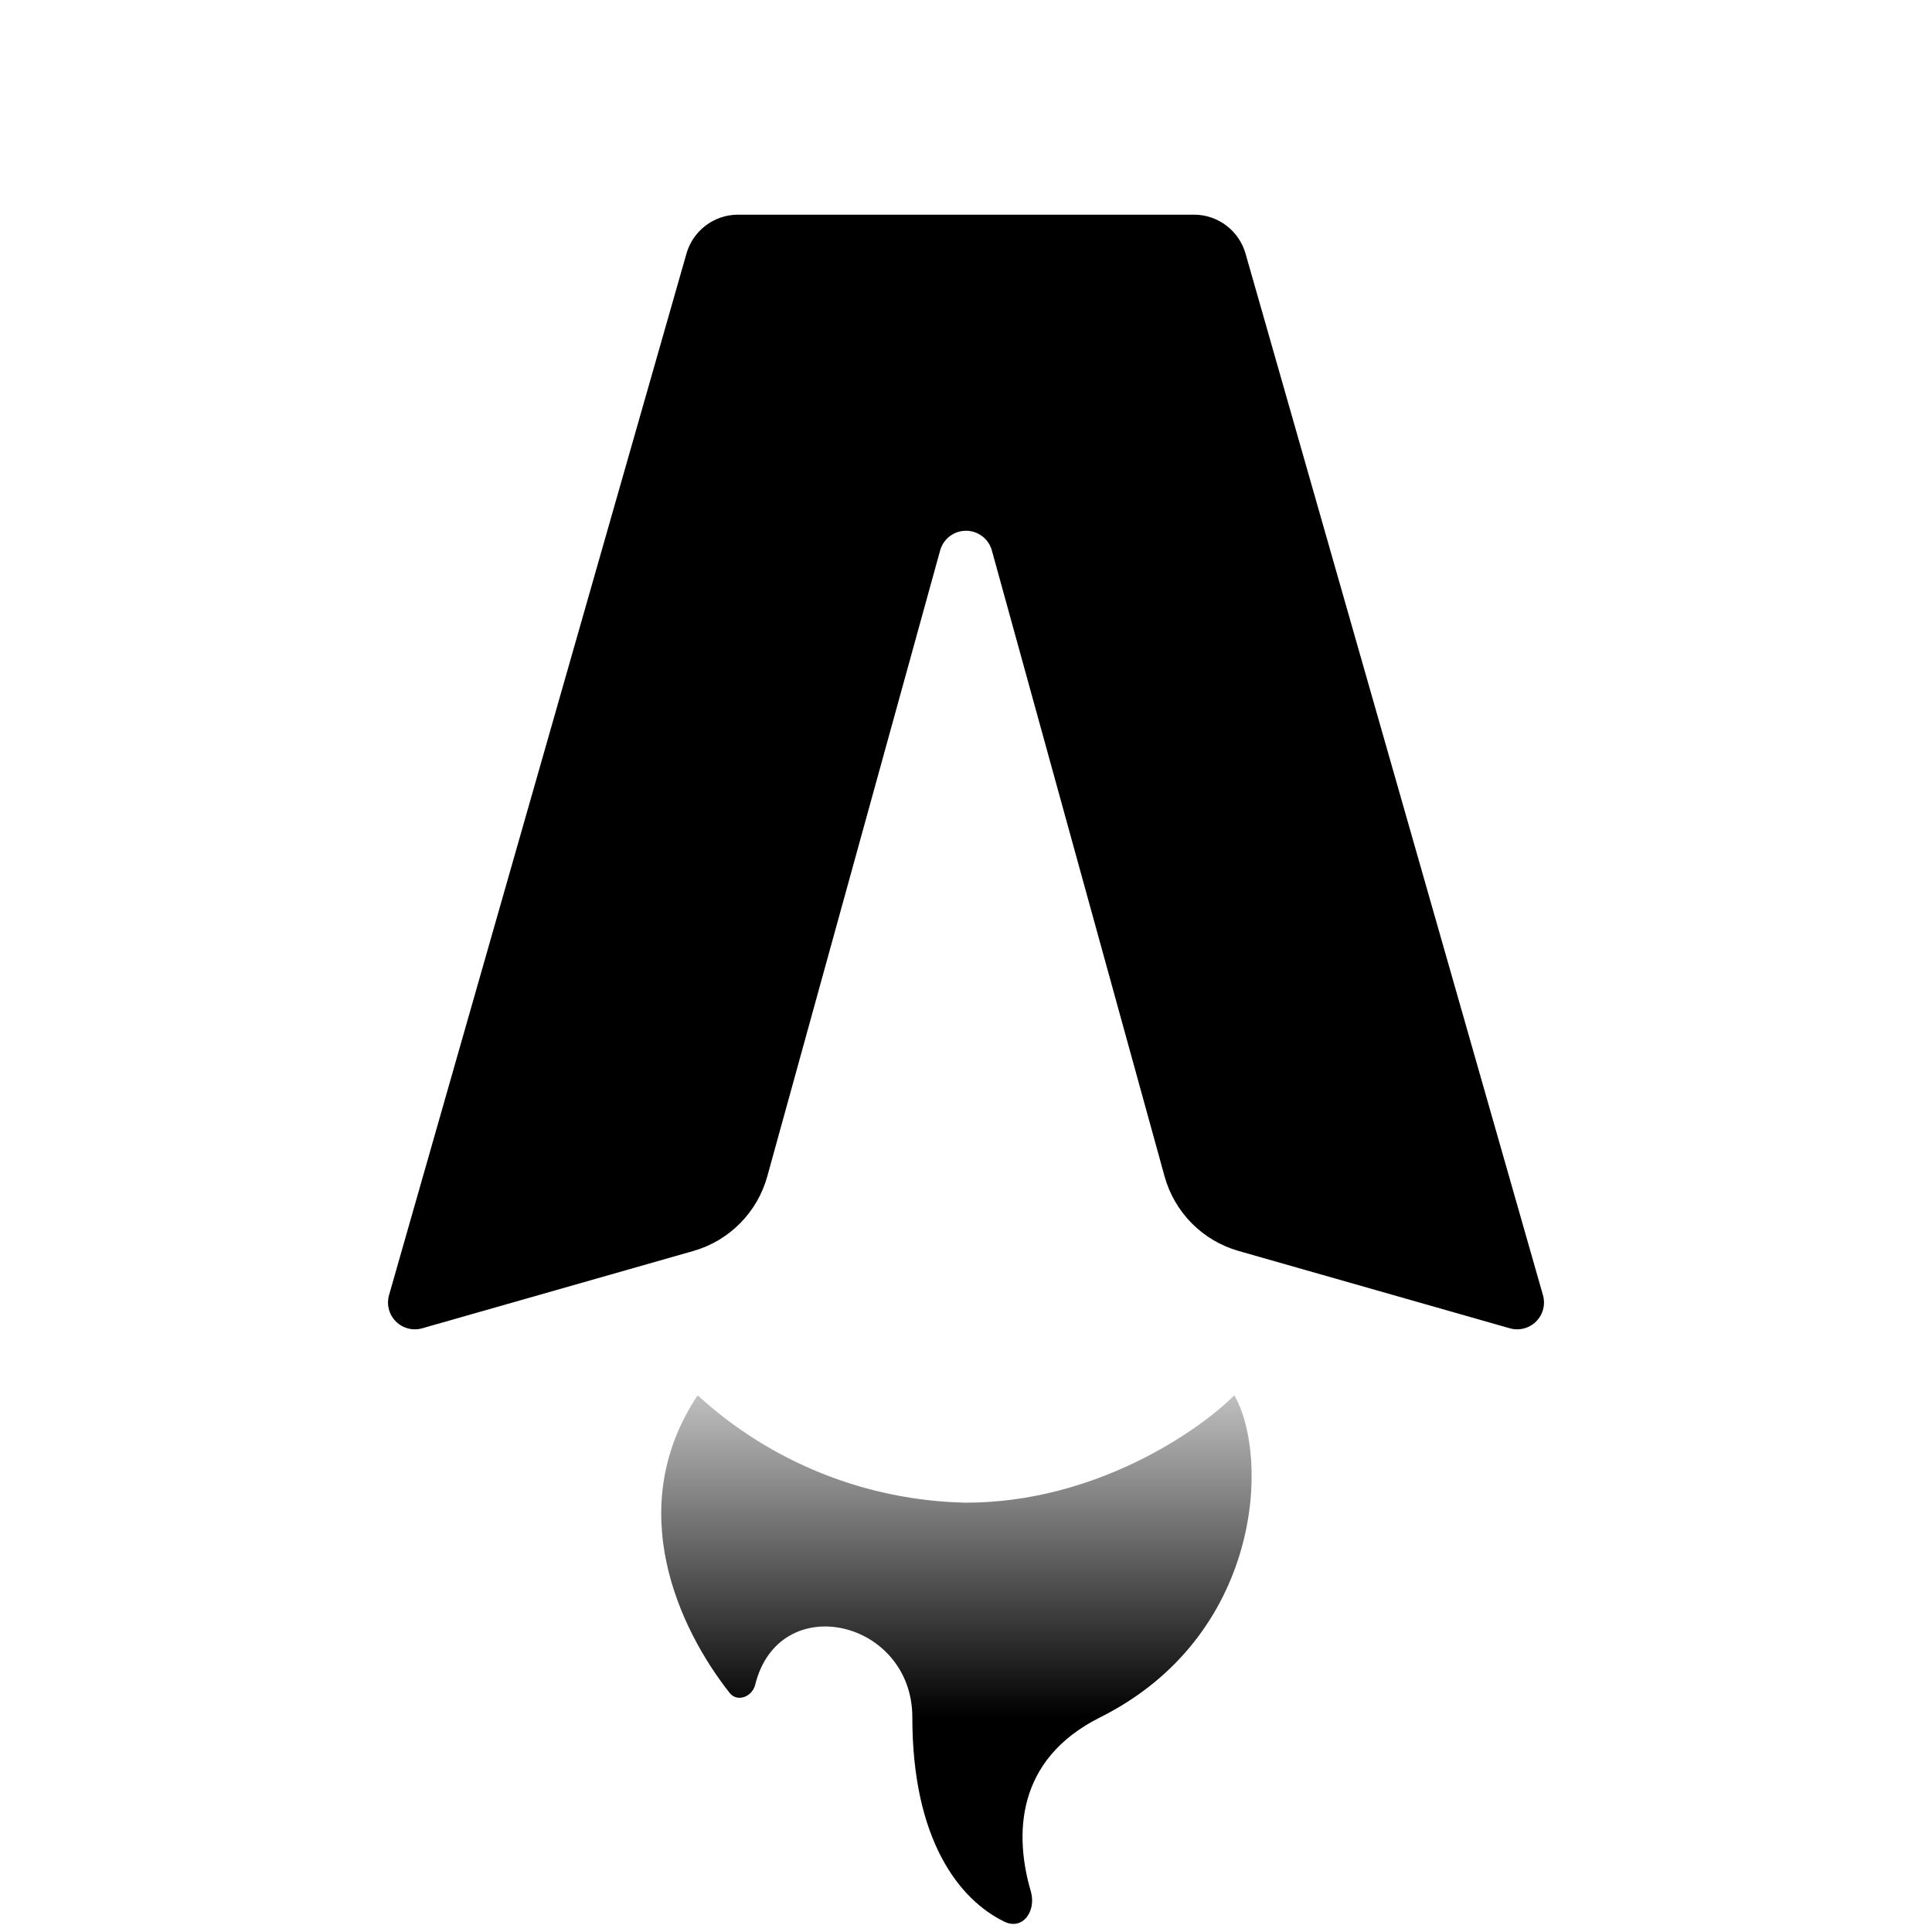
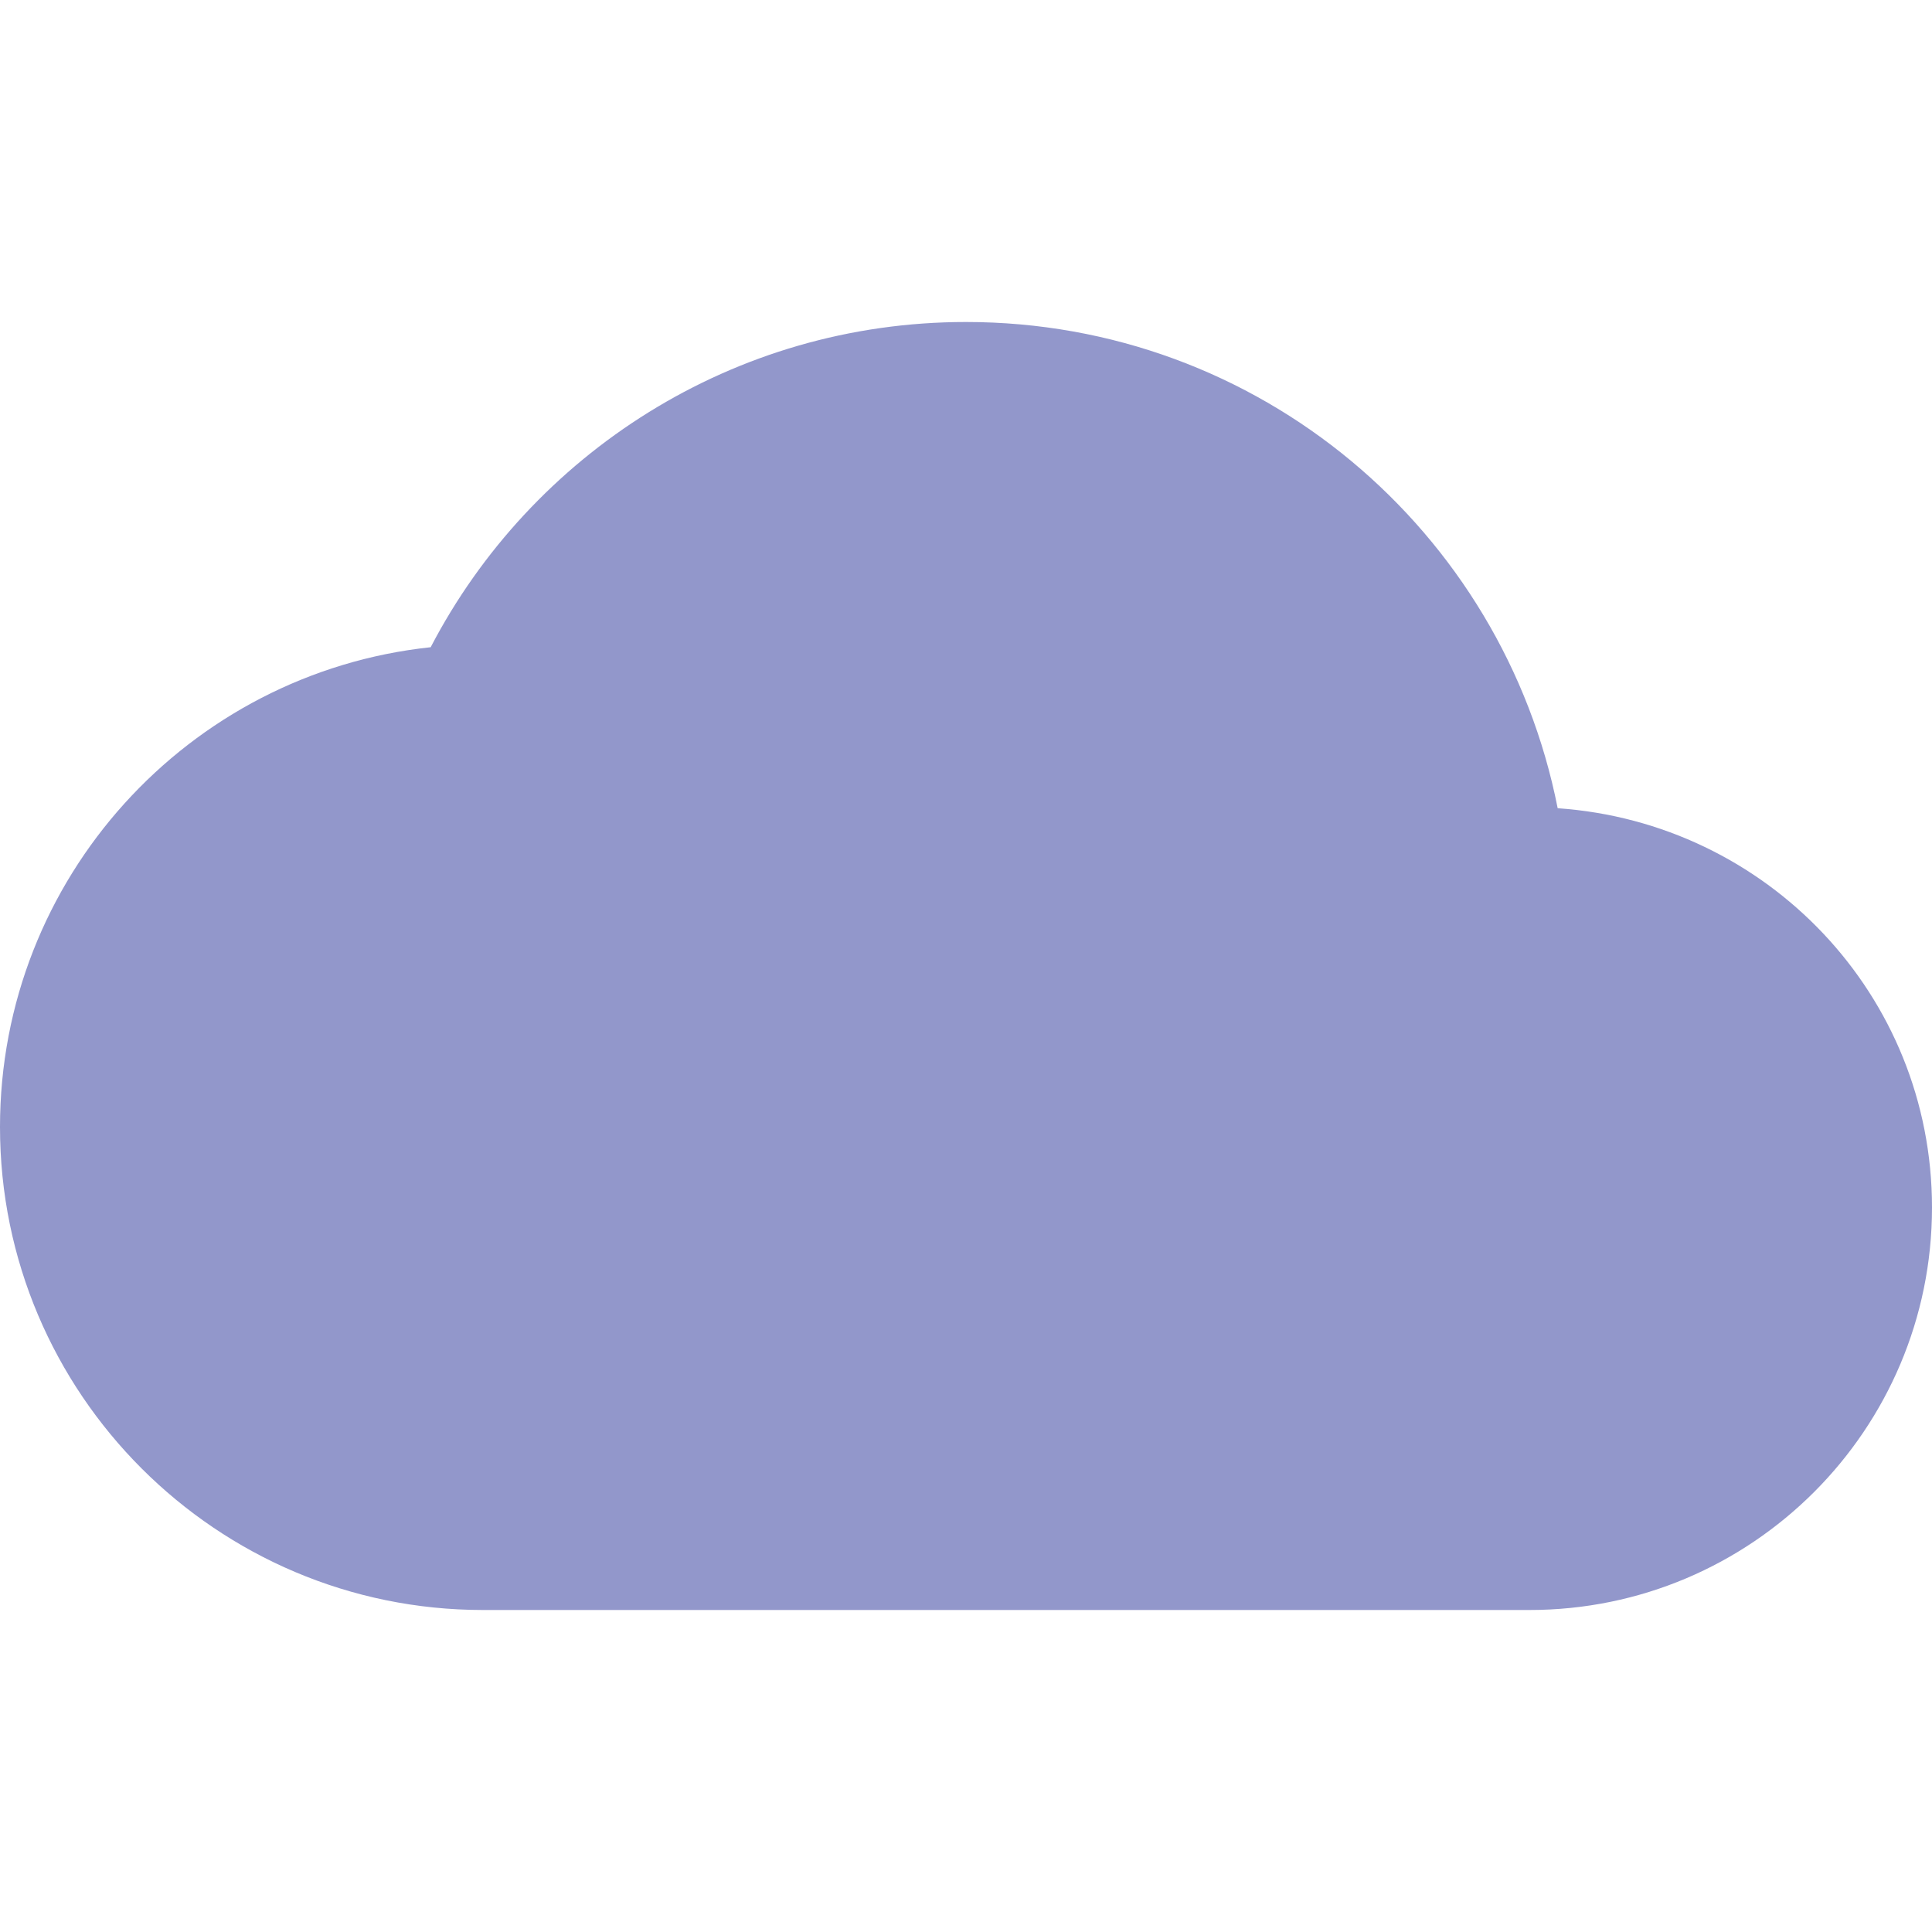
- <svg xmlns="http://www.w3.org/2000/svg" fill="none" viewBox="0 0 36 36">
-   <path fill="#000" d="M22.25 4h-8.5a1 1 0 0 0-.96.73l-5.54 19.4a.5.5 0 0 0 .62.62l5.05-1.44a2 2 0 0 0 1.38-1.4l3.22-11.66a.5.5 0 0 1 .96 0l3.22 11.67a2 2 0 0 0 1.38 1.39l5.05 1.44a.5.5 0 0 0 .62-.62l-5.54-19.4a1 1 0 0 0-.96-.73Z" />
-   <path fill="url(#gradient)" d="M18 28a7.63 7.63 0 0 1-5-2c-1.4 2.1-.35 4.35.6 5.55.14.17.41.07.47-.15.44-1.8 2.93-1.22 2.93.6 0 2.28.87 3.4 1.72 3.81.34.16.59-.2.49-.56-.31-1.05-.29-2.46 1.29-3.25 3-1.5 3.17-4.83 2.5-6-.67.67-2.6 2-5 2Z" />
-   <defs>
-     <linearGradient id="gradient" x1="16" x2="16" y1="32" y2="24" gradientUnits="userSpaceOnUse">
-       <stop stop-color="#000" />
-       <stop offset="1" stop-color="#000" stop-opacity="0" />
-     </linearGradient>
-   </defs>
-   <style>
-     @media (prefers-color-scheme:dark){:root{filter:invert(100%)}}
-   </style>
+ <svg xmlns="http://www.w3.org/2000/svg" height="24px" viewBox="0 0 24 24" width="24px" fill="#9297CB">
+   <path d="M0 0h24v24H0z" fill="none" />
+   <path d="M19.35 10.04C18.67 6.59 15.64 4 12 4 9.11 4 6.6 5.64 5.35 8.04 2.34 8.36 0 10.91 0 14c0 3.31 2.69 6 6 6h13c2.76 0 5-2.24 5-5 0-2.64-2.05-4.78-4.65-4.96z" />
</svg>
